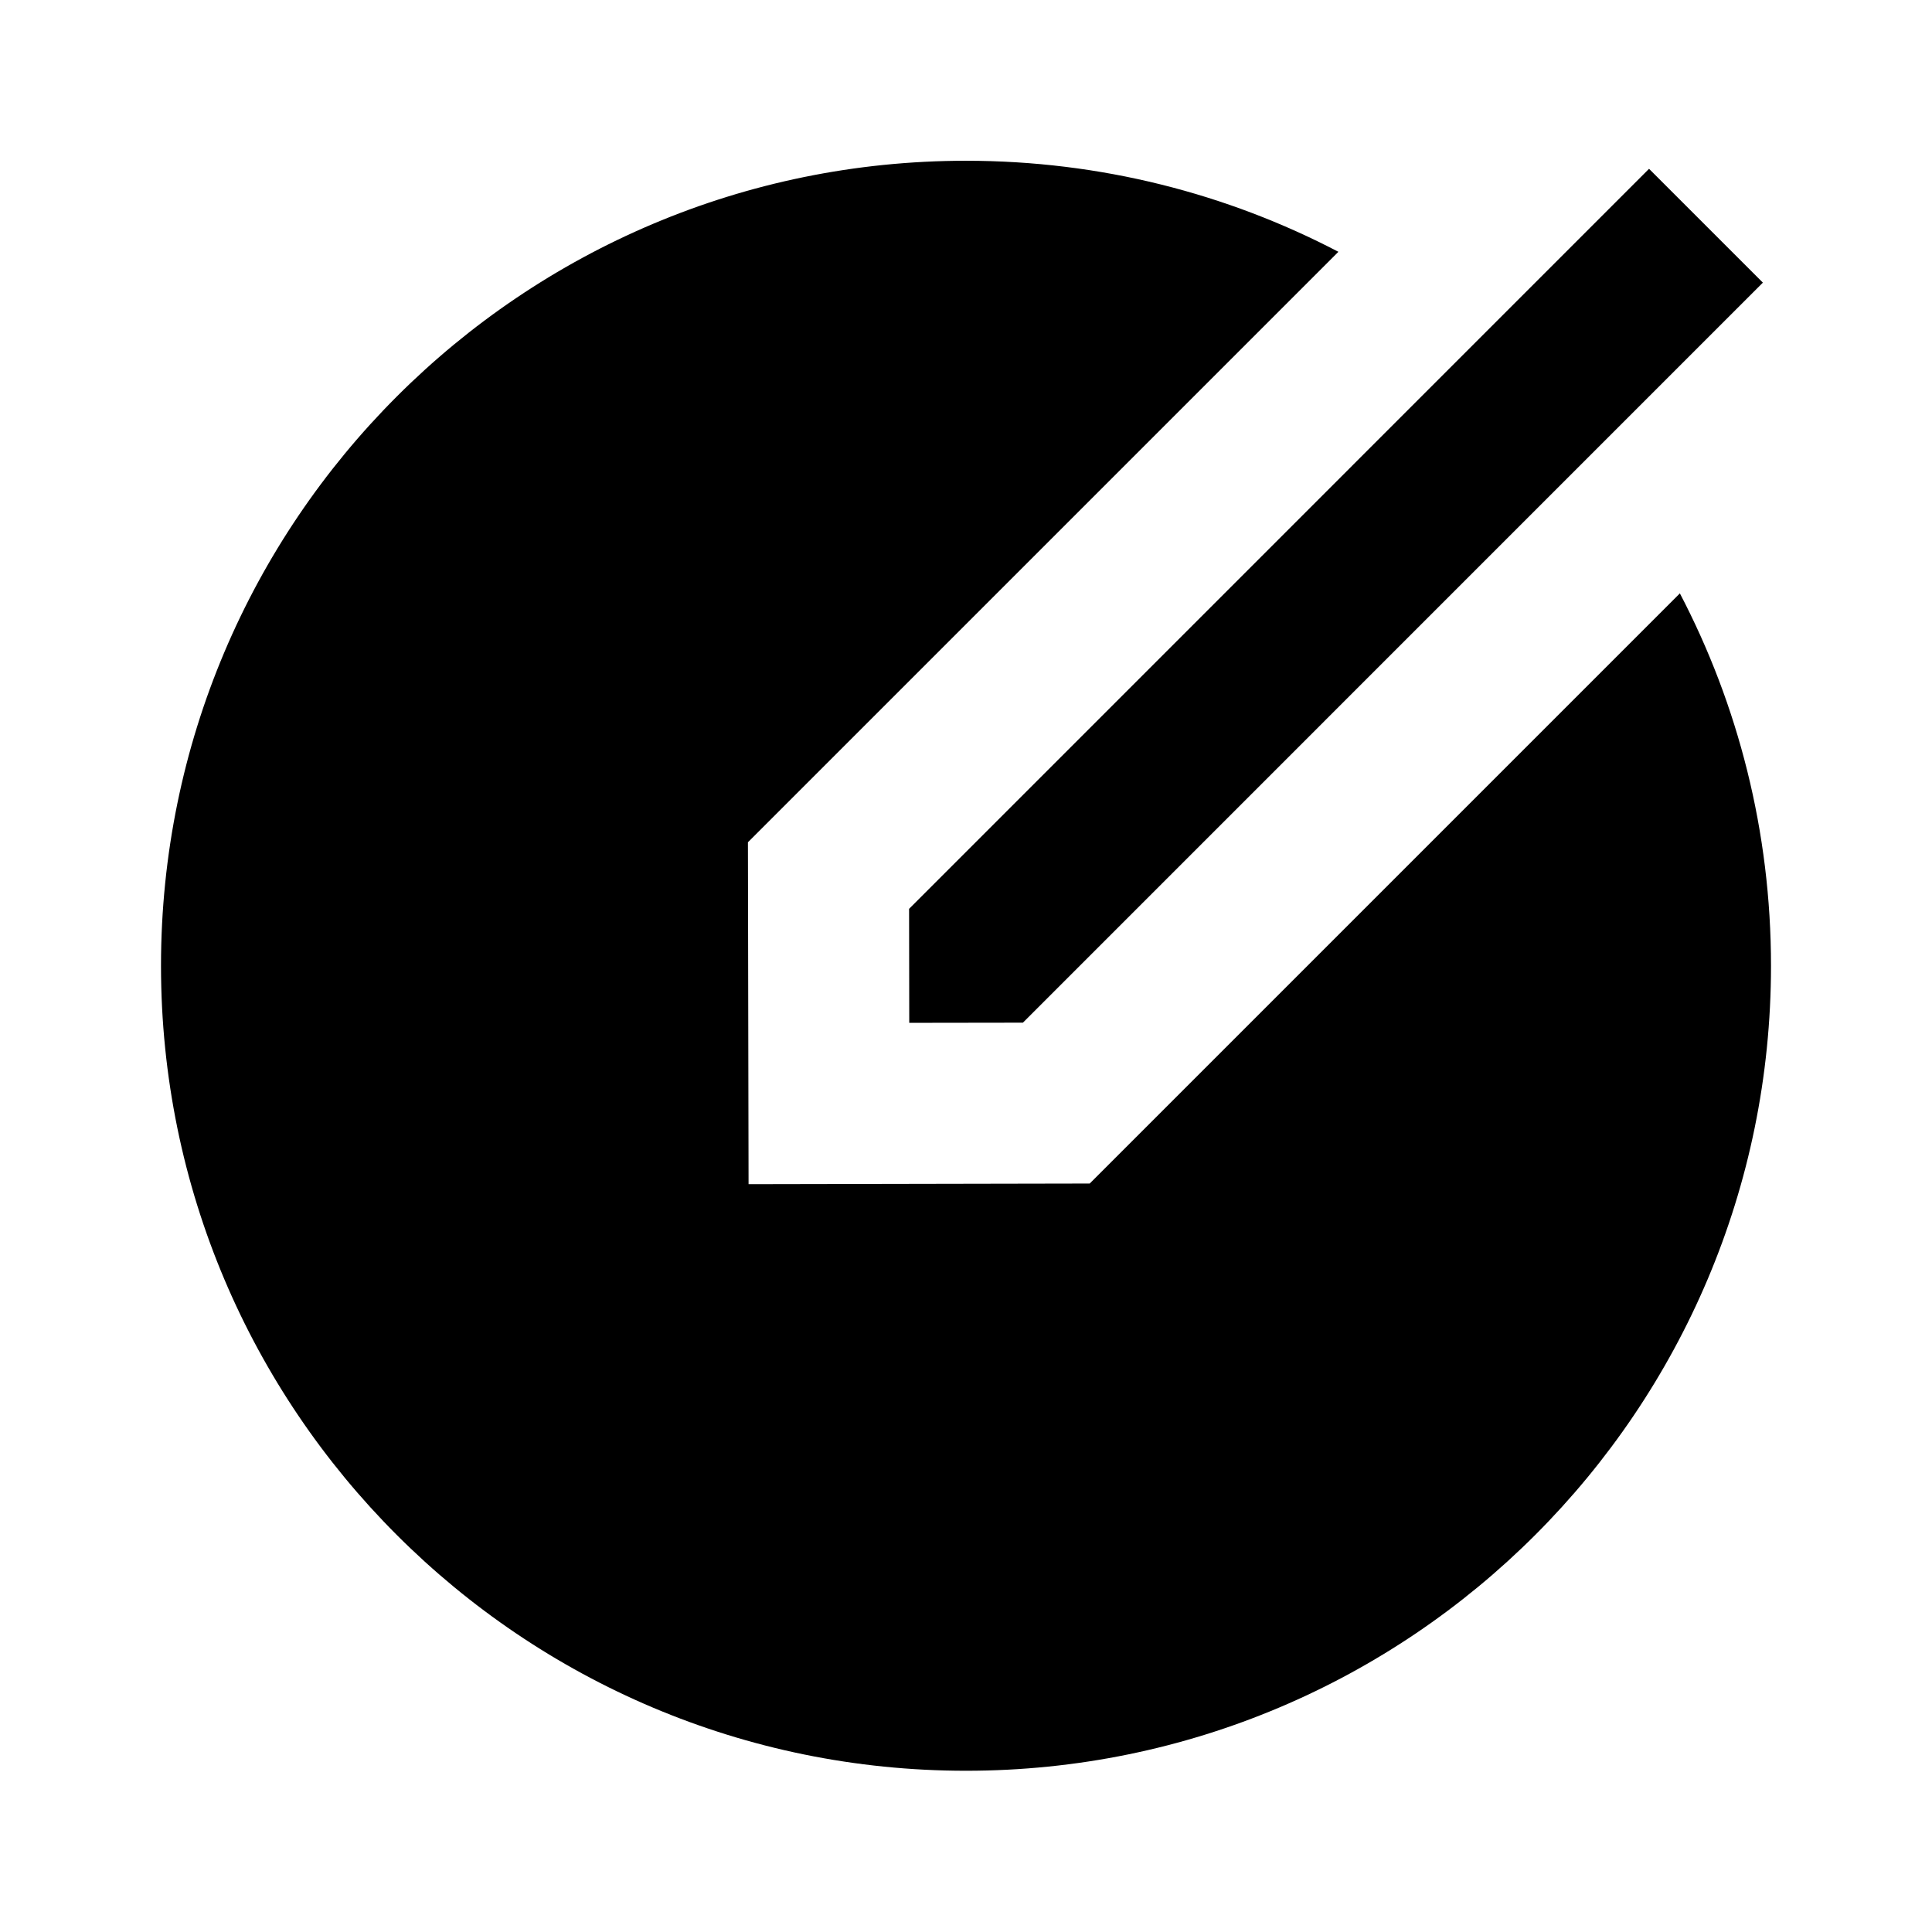
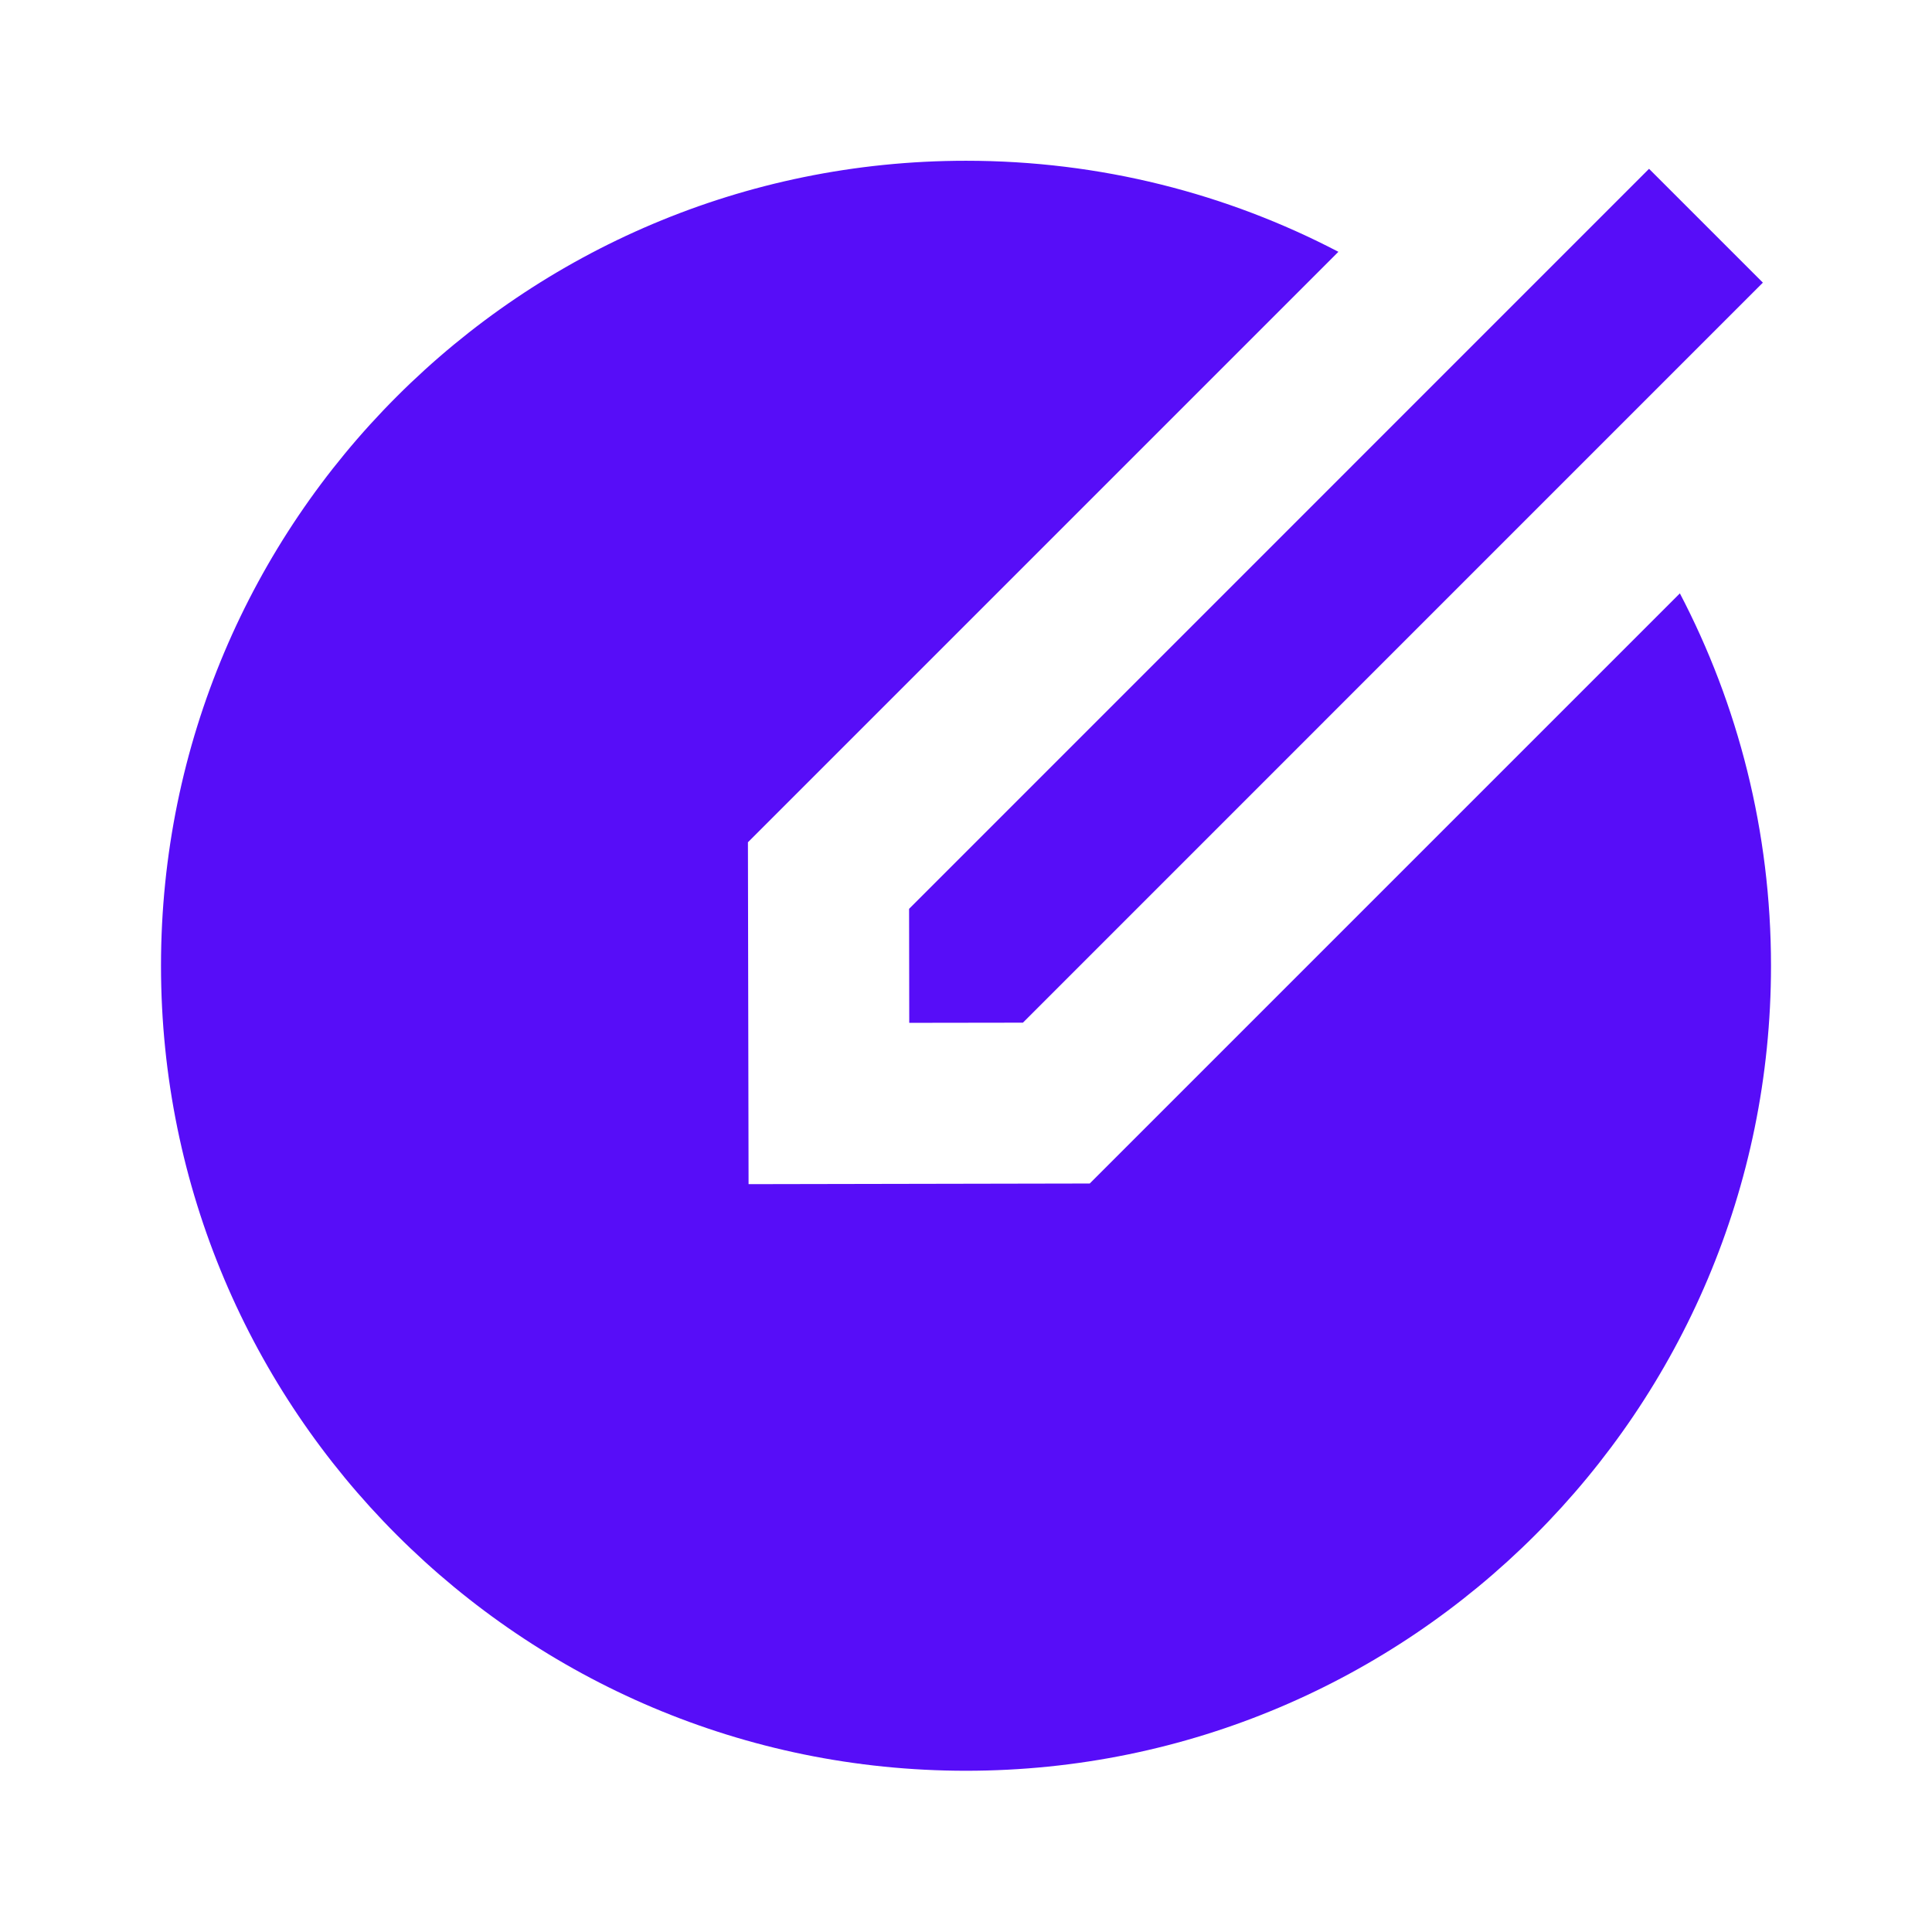
<svg xmlns="http://www.w3.org/2000/svg" version="1.1" width="1em" height="1em">
-   <svg stroke="currentColor" fill="currentColor" stroke-width="0" viewBox="0 0 24 24" height="1em" width="1em">
+   <svg stroke="currentColor" fill="#570DF8" stroke-width="0" viewBox="0 0 24 24" height="1em" width="1em">
    <path d="M16.626 3.128L9.291 10.463L9.299 14.71L13.537 14.702L20.868 7.371C21.591 8.754 22 10.328 22 11.997C22 17.519 17.523 21.997 12 21.997C6.477 21.997 2 17.519 2 11.997C2 6.474 6.477 1.997 12 1.997C13.669 1.997 15.242 2.405 16.626 3.128ZM20.485 2.097L21.899 3.511L12.707 12.704L11.295 12.706L11.293 11.29L20.485 2.097Z" />
  </svg>
  <style>@media (prefers-color-scheme: light) { :root { filter: contrast(1) brightness(0.6); } }
</style>
</svg>
